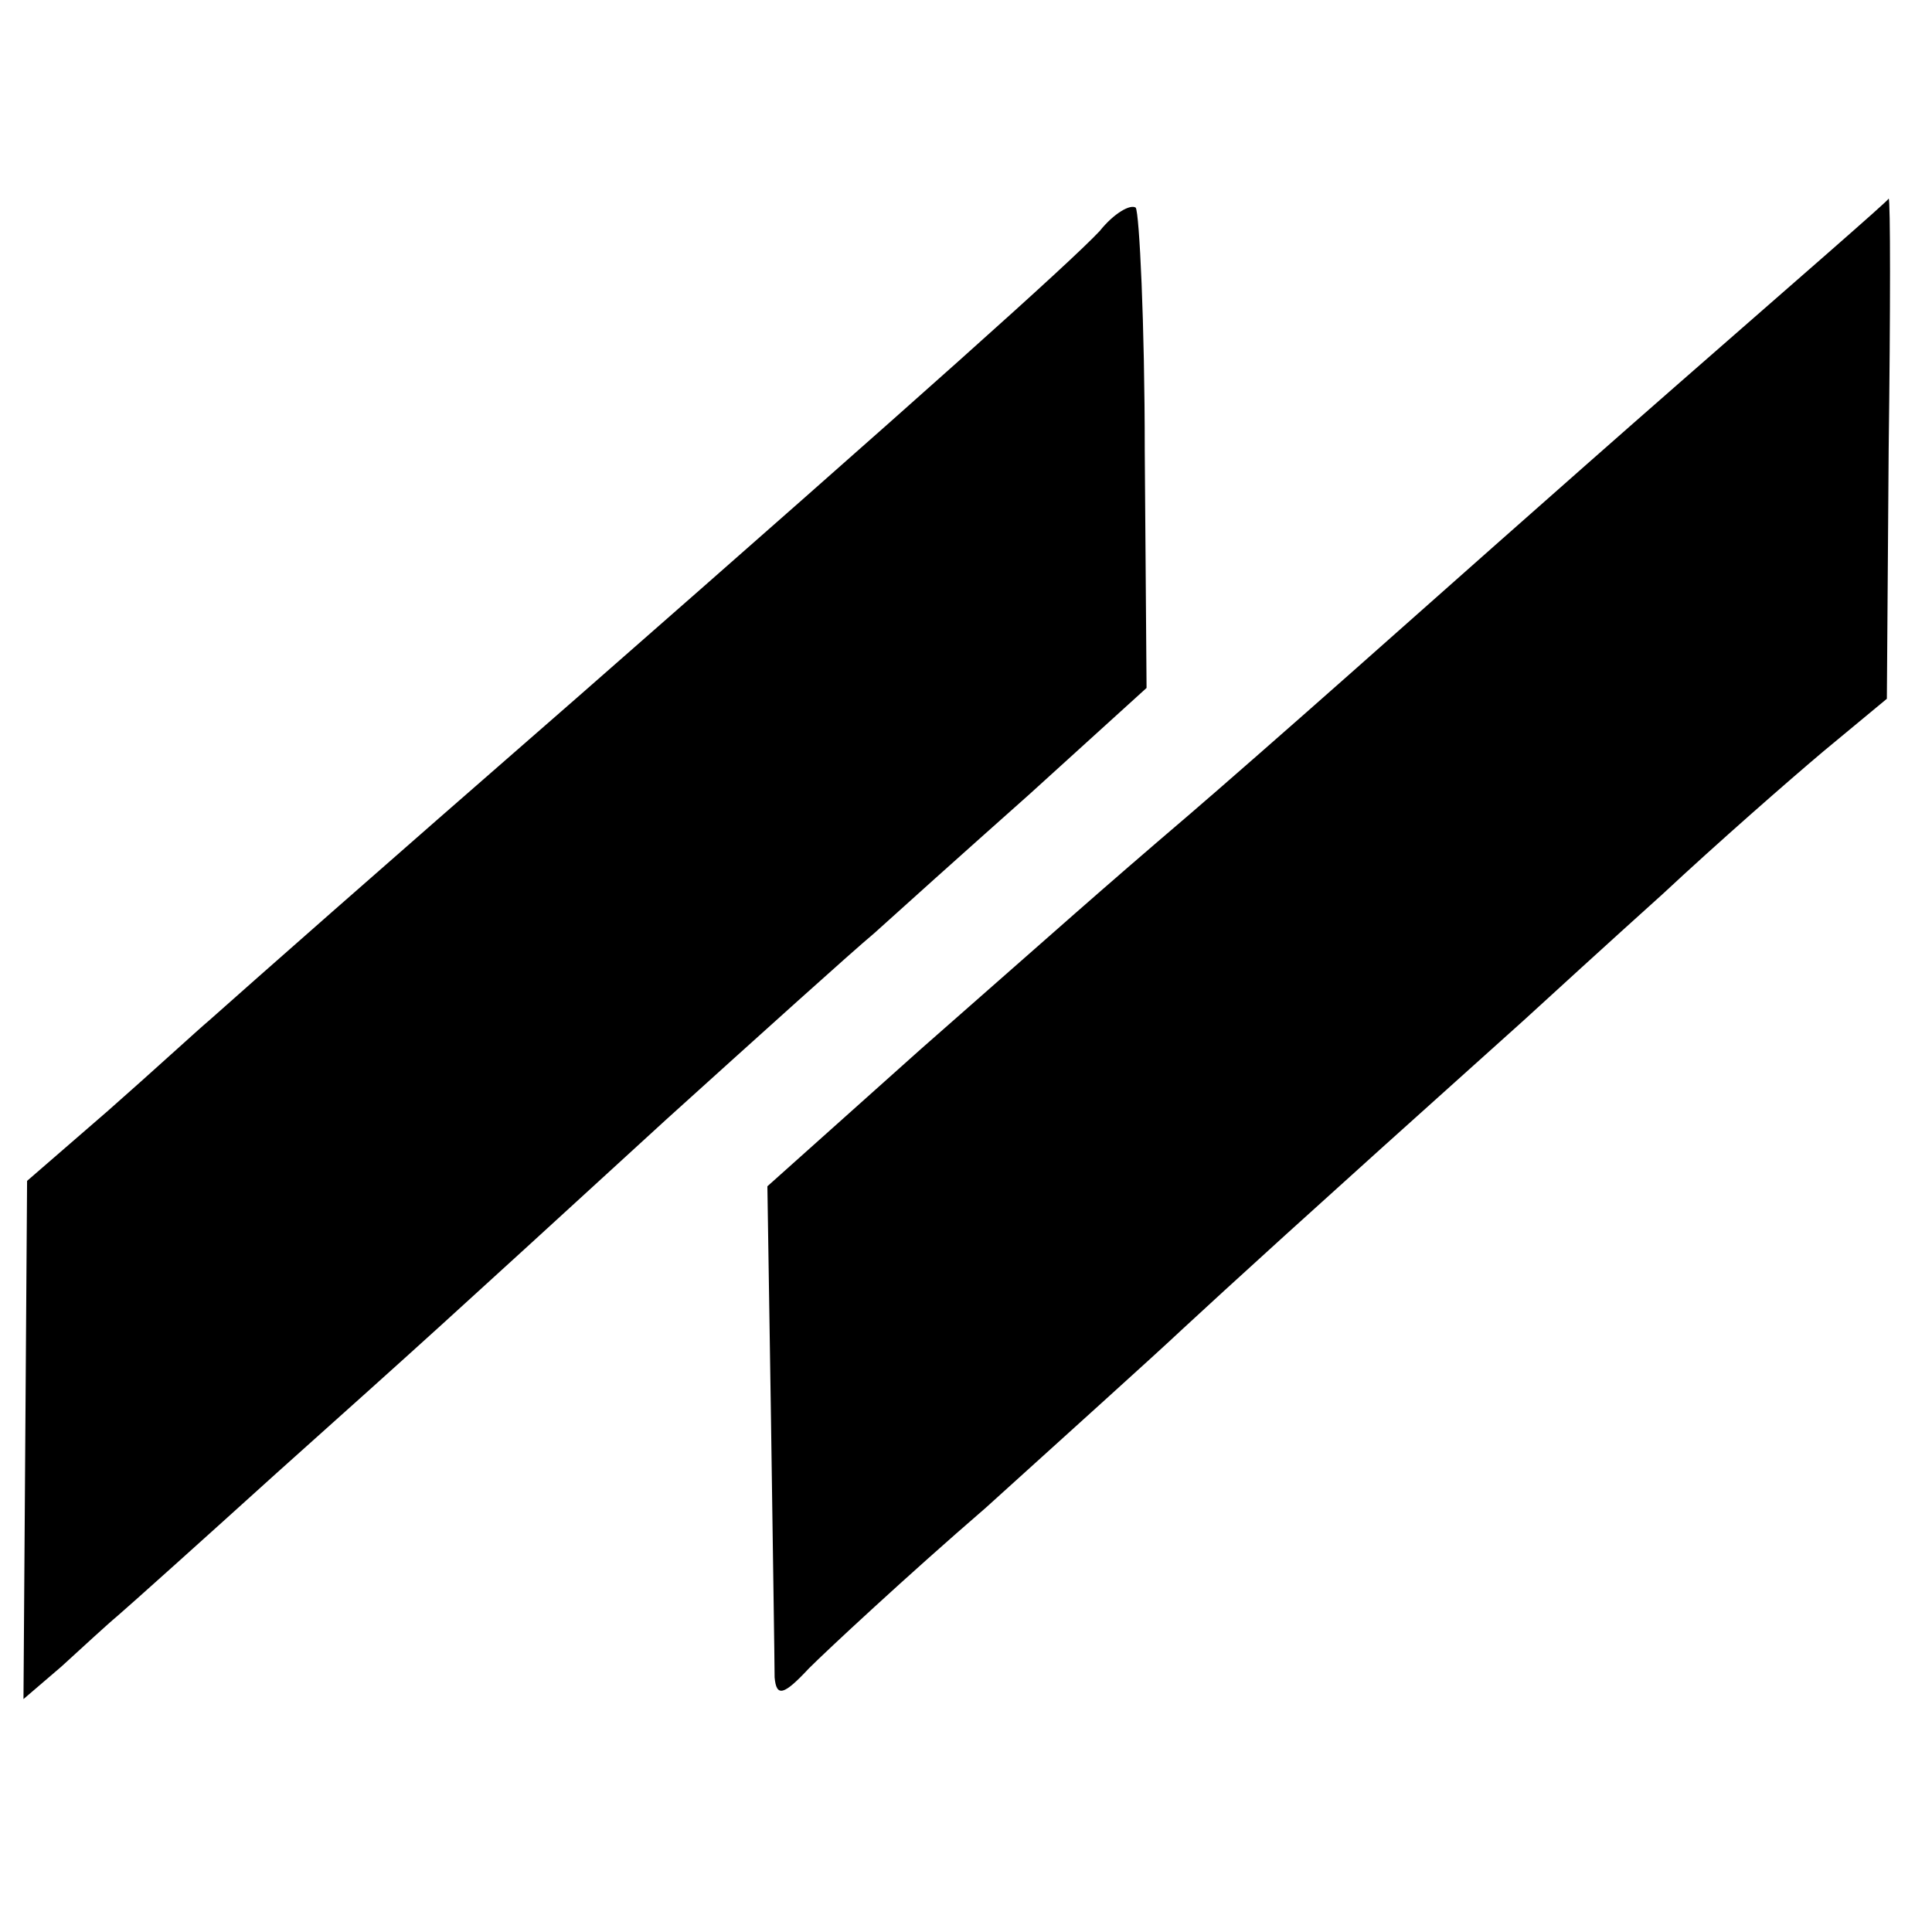
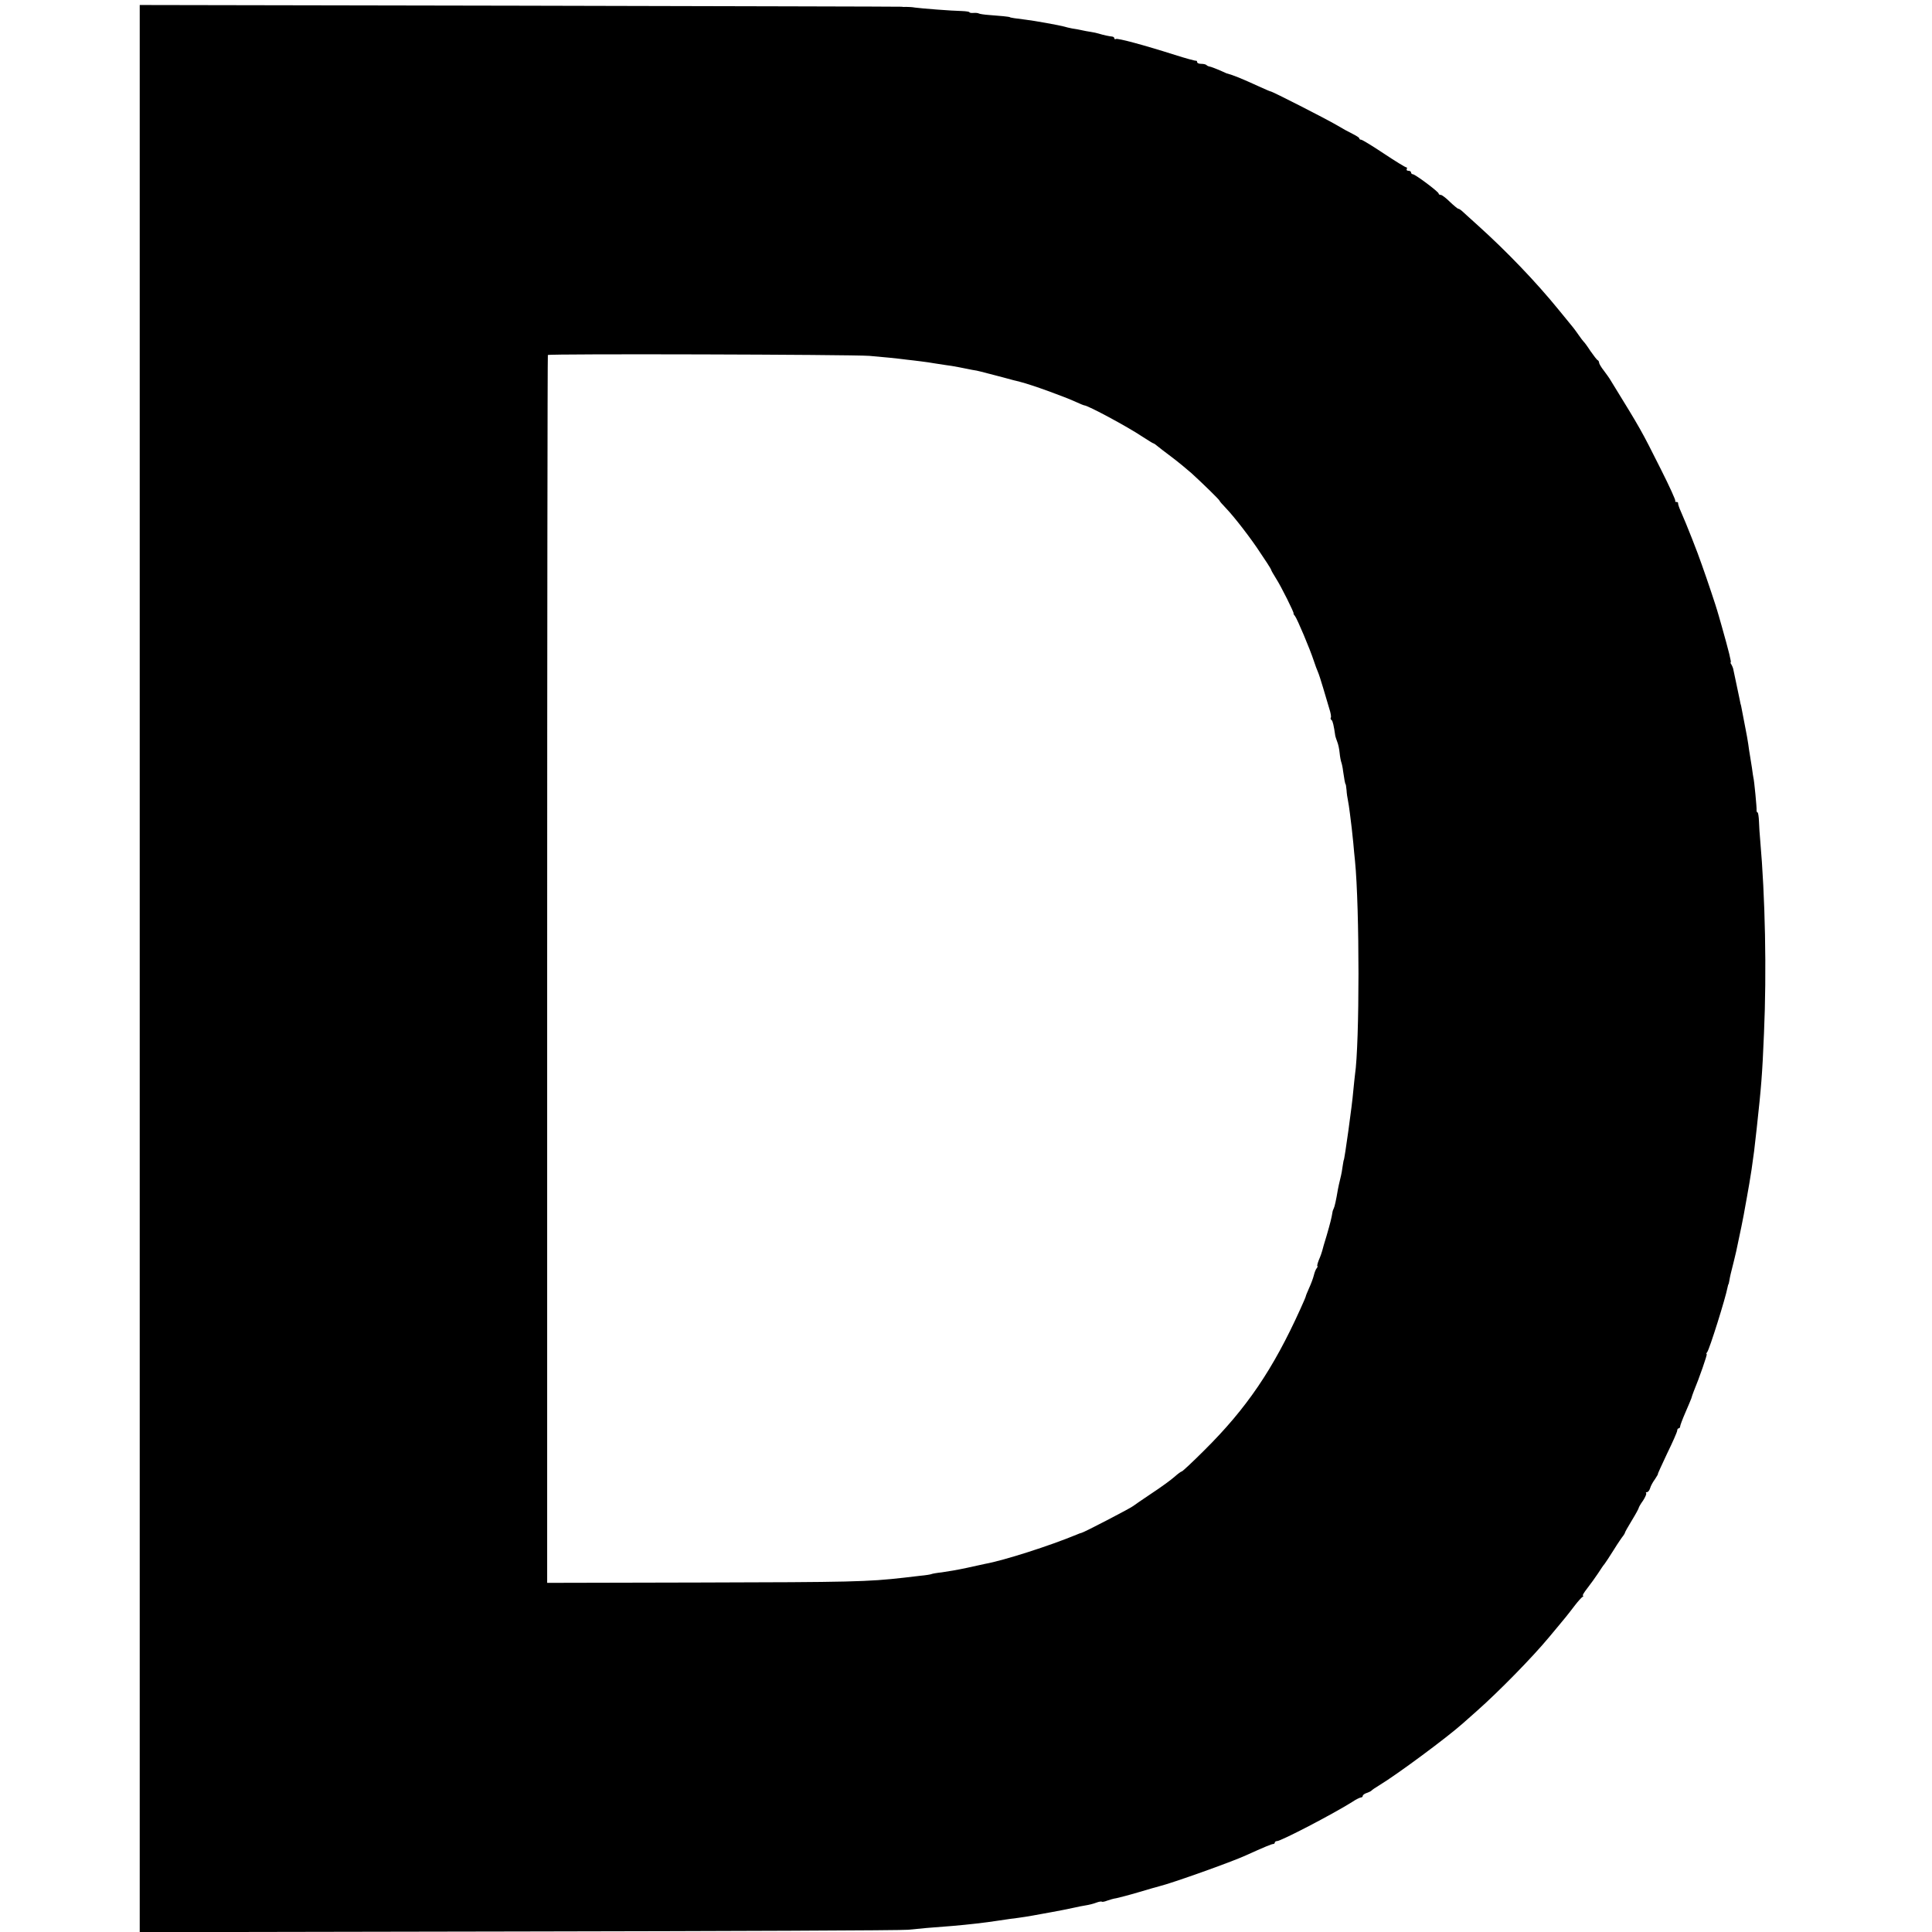
- <svg xmlns="http://www.w3.org/2000/svg" version="1.0" width="107pt" height="107pt" viewBox="0 0 107 107" preserveAspectRatio="xMidYMid meet">
-   <g transform="translate(0,107) scale(0.1,-0.1)" fill="#000000" stroke="none">
-     <path d="M609 942 c-17 -18 -95 -88 -289 -258 -117 -102 -177 -155 -204 -179 -6 -5 -31 -28 -56 -50 l-45 -39 -1 -144 -1 -143 21 18 c11 10 25 23 31 28 7 6 46 41 88 79 86 77 86 77 216 196 52 47 103 93 115 103 11 10 50 45 86 77 l65 59 -1 131 c0 71 -3 132 -5 135 -3 2 -12 -3 -20 -13z" />
-     <path d="M929 857 c-64 -56 -145 -128 -180 -159 -35 -31 -75 -66 -89 -78 -55 -47 -68 -59 -150 -131 l-85 -76 2 -129 c1 -71 2 -135 2 -143 1 -11 5 -10 19 5 10 10 54 51 98 89 43 39 92 83 109 99 26 24 63 58 189 171 12 11 47 43 77 70 30 28 70 63 89 79 l35 29 1 138 c1 77 1 139 0 139 0 -1 -53 -47 -117 -103z" />
+ <svg xmlns="http://www.w3.org/2000/svg" version="1.0" width="1120pt" height="1120pt" viewBox="0 0 1120 1120" preserveAspectRatio="xMidYMid meet">
+   <g transform="translate(0,1120) scale(0.1,-0.1)" fill="#000000" stroke="none">
+     <path d="M810 5585 l0 -5586 2198 4 c1208 2 2224 6 2257 10 55 6 143 14 255 22 94 8 190 19 261 30 20 3 53 8 75 11 65 8 104 14 184 29 14 3 39 7 55 10 31 5 104 20 141 28 12 3 37 8 56 11 20 3 48 10 63 16 15 6 30 8 32 6 3 -3 17 0 32 6 14 5 38 12 53 14 14 3 73 18 130 35 56 17 110 32 118 34 74 18 422 142 502 179 108 49 150 66 158 66 6 0 10 4 10 8 0 5 6 9 13 9 23 0 323 156 436 227 22 15 45 26 51 26 5 0 10 4 10 9 0 5 10 13 23 17 12 4 24 10 27 13 3 4 23 18 45 31 104 63 393 277 486 360 9 8 45 40 79 70 128 113 324 313 420 429 25 30 52 63 60 72 18 21 50 60 91 114 17 22 36 43 42 47 7 4 8 8 3 8 -4 0 7 19 26 43 18 23 46 62 62 86 16 25 33 50 38 55 5 6 29 43 53 81 24 39 49 75 55 82 5 7 10 15 10 18 0 3 18 35 40 71 22 36 40 69 40 73 0 3 11 23 25 42 13 20 21 39 18 43 -4 3 -1 6 5 6 6 0 14 10 18 23 3 12 16 36 28 52 11 17 19 30 17 30 -2 0 23 54 54 120 32 65 58 125 58 132 0 7 4 13 9 13 4 0 8 5 8 11 0 6 14 43 31 82 17 39 32 75 34 81 1 6 8 25 14 41 31 74 80 215 75 215 -4 0 -2 6 3 12 13 16 106 312 118 376 2 10 4 17 5 17 1 0 3 9 5 20 2 11 5 29 8 40 13 52 28 112 32 131 15 67 47 224 51 253 3 18 8 43 10 55 7 38 23 130 28 166 13 89 19 138 22 170 2 19 6 51 8 70 26 239 32 307 42 550 16 359 7 791 -22 1120 -3 30 -6 79 -7 107 -1 29 -5 53 -8 53 -4 0 -6 6 -6 13 2 11 -14 175 -18 187 -1 3 -5 30 -9 60 -5 30 -10 64 -12 75 -2 10 -6 37 -9 60 -3 22 -10 60 -15 85 -7 38 -19 98 -26 135 -1 6 -3 12 -4 15 -1 3 -3 14 -5 25 -2 11 -11 54 -20 95 -9 41 -17 80 -18 85 -2 6 -6 16 -10 23 -5 6 -6 12 -4 12 5 0 -11 65 -52 210 -12 41 -23 82 -26 90 -5 19 -56 173 -89 265 -24 71 -90 238 -122 310 -10 22 -17 43 -16 48 1 4 -3 7 -10 7 -6 0 -9 3 -6 6 3 3 -34 85 -83 182 -117 233 -113 226 -292 517 -6 11 -24 36 -39 56 -16 20 -28 41 -28 47 0 6 -4 12 -8 14 -5 2 -23 26 -42 53 -18 28 -36 52 -40 55 -3 3 -17 21 -30 40 -23 33 -31 43 -70 90 -8 10 -28 34 -45 55 -131 161 -300 337 -464 485 -46 41 -89 81 -97 88 -7 6 -16 12 -21 12 -4 1 -26 19 -48 40 -22 22 -46 40 -52 40 -7 0 -13 3 -13 8 0 10 -136 112 -150 112 -5 0 -10 5 -10 10 0 6 -7 10 -16 10 -8 0 -12 5 -9 10 3 6 2 10 -3 10 -5 0 -64 36 -130 80 -66 44 -125 80 -131 80 -6 0 -11 3 -11 8 0 4 -17 15 -37 25 -21 10 -65 34 -98 54 -60 35 -369 193 -379 193 -3 0 -33 13 -68 29 -103 47 -147 65 -188 76 -3 1 -23 10 -45 20 -22 9 -45 18 -52 19 -7 1 -16 5 -19 9 -4 4 -18 7 -31 7 -13 0 -23 4 -23 10 0 5 -3 9 -7 8 -5 -1 -60 14 -123 34 -179 57 -332 98 -341 92 -5 -3 -9 -1 -9 4 0 5 -6 9 -12 10 -15 1 -53 9 -78 17 -10 3 -31 8 -46 10 -16 2 -40 7 -54 10 -14 3 -38 8 -55 10 -16 3 -37 8 -46 11 -24 7 -178 35 -224 40 -52 6 -90 12 -90 14 0 3 -63 9 -121 13 -28 2 -55 6 -60 9 -5 3 -19 4 -31 3 -13 -1 -23 1 -23 4 0 3 -19 6 -43 7 -59 1 -236 15 -272 20 -16 3 -39 4 -50 4 -11 -1 -24 0 -30 1 -5 1 -1001 3 -2212 6 l-2203 4 0 -5586z m4230 3552 c82 -7 155 -14 216 -22 21 -2 59 -7 84 -10 25 -3 59 -8 75 -11 17 -3 46 -7 65 -10 19 -2 55 -8 80 -13 25 -5 59 -12 75 -15 17 -2 39 -7 50 -10 96 -25 182 -47 190 -50 6 -1 24 -6 40 -10 67 -17 249 -83 322 -116 24 -11 46 -20 49 -20 20 0 251 -124 336 -181 33 -21 61 -39 64 -39 2 0 12 -6 21 -14 10 -8 48 -38 86 -66 37 -28 88 -70 114 -93 70 -64 163 -155 163 -160 0 -3 17 -22 38 -44 48 -50 149 -181 199 -259 7 -10 24 -36 38 -57 14 -21 25 -40 25 -43 0 -2 12 -23 27 -47 31 -48 107 -202 102 -203 -2 0 1 -7 8 -15 13 -16 87 -192 109 -259 8 -25 19 -54 24 -65 5 -11 19 -54 31 -95 12 -41 28 -94 35 -118 8 -24 12 -47 9 -52 -3 -5 -1 -11 4 -14 7 -5 13 -31 22 -93 1 -5 6 -19 11 -33 6 -14 12 -43 14 -65 2 -22 7 -47 10 -55 3 -8 8 -31 10 -50 6 -43 12 -75 14 -75 2 0 4 -16 6 -35 1 -19 5 -46 8 -59 3 -13 8 -49 12 -80 4 -31 8 -67 10 -81 2 -14 5 -52 9 -85 3 -33 7 -80 10 -105 27 -271 27 -1060 0 -1240 -2 -14 -6 -56 -10 -95 -6 -78 -51 -400 -55 -400 -1 0 -3 -14 -6 -32 -2 -18 -8 -52 -14 -75 -6 -24 -12 -52 -14 -63 -10 -60 -19 -101 -24 -110 -3 -5 -7 -16 -8 -25 -4 -27 -13 -63 -34 -135 -12 -38 -23 -77 -25 -86 -2 -8 -10 -32 -19 -52 -8 -20 -12 -37 -9 -37 3 0 1 -6 -4 -12 -6 -7 -13 -26 -17 -43 -4 -16 -16 -48 -27 -72 -10 -23 -19 -44 -19 -47 0 -3 -14 -36 -31 -73 -159 -352 -313 -578 -557 -820 -68 -68 -127 -123 -131 -123 -4 0 -23 -14 -42 -31 -19 -17 -79 -61 -134 -97 -55 -37 -102 -69 -105 -72 -10 -10 -283 -152 -300 -156 -3 0 -16 -5 -30 -11 -155 -64 -419 -149 -530 -169 -8 -2 -56 -12 -105 -23 -50 -11 -115 -22 -145 -26 -29 -3 -56 -8 -60 -10 -3 -2 -33 -7 -66 -10 -32 -4 -75 -9 -94 -11 -211 -24 -304 -26 -1181 -28 l-887 -2 0 3556 c0 1955 2 3558 4 3562 5 8 1754 3 1864 -5z" />
  </g>
</svg>
